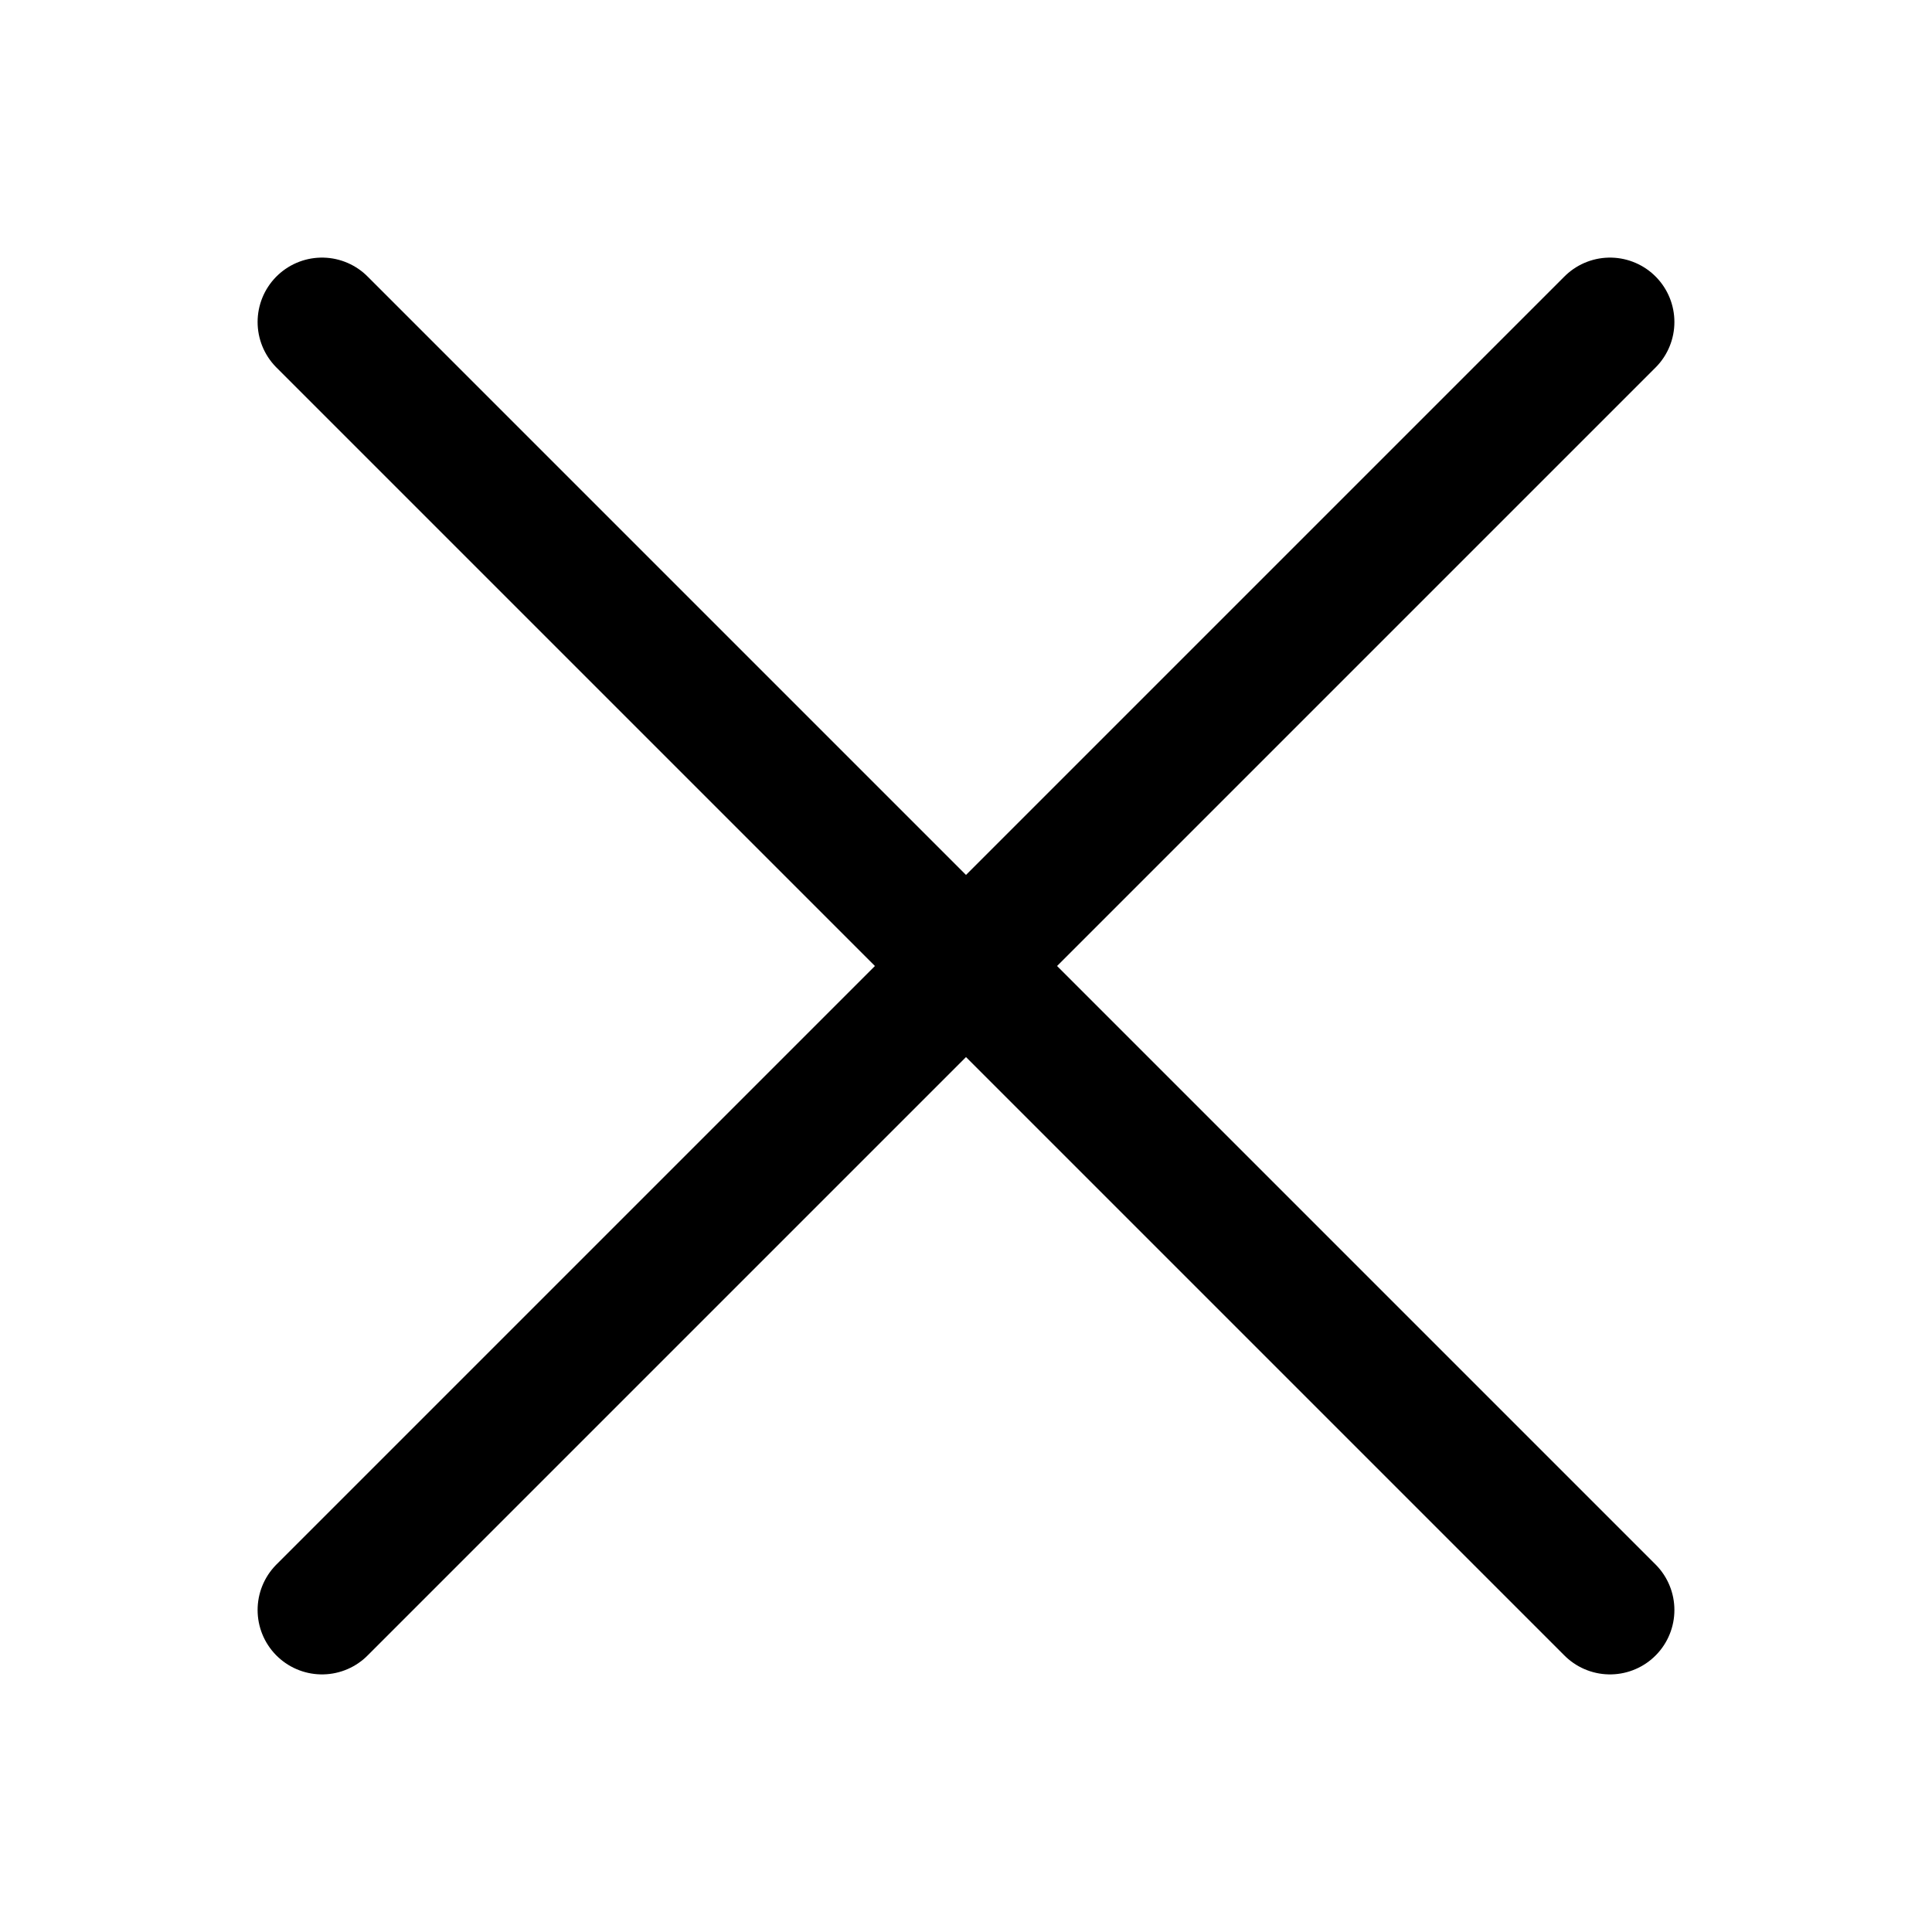
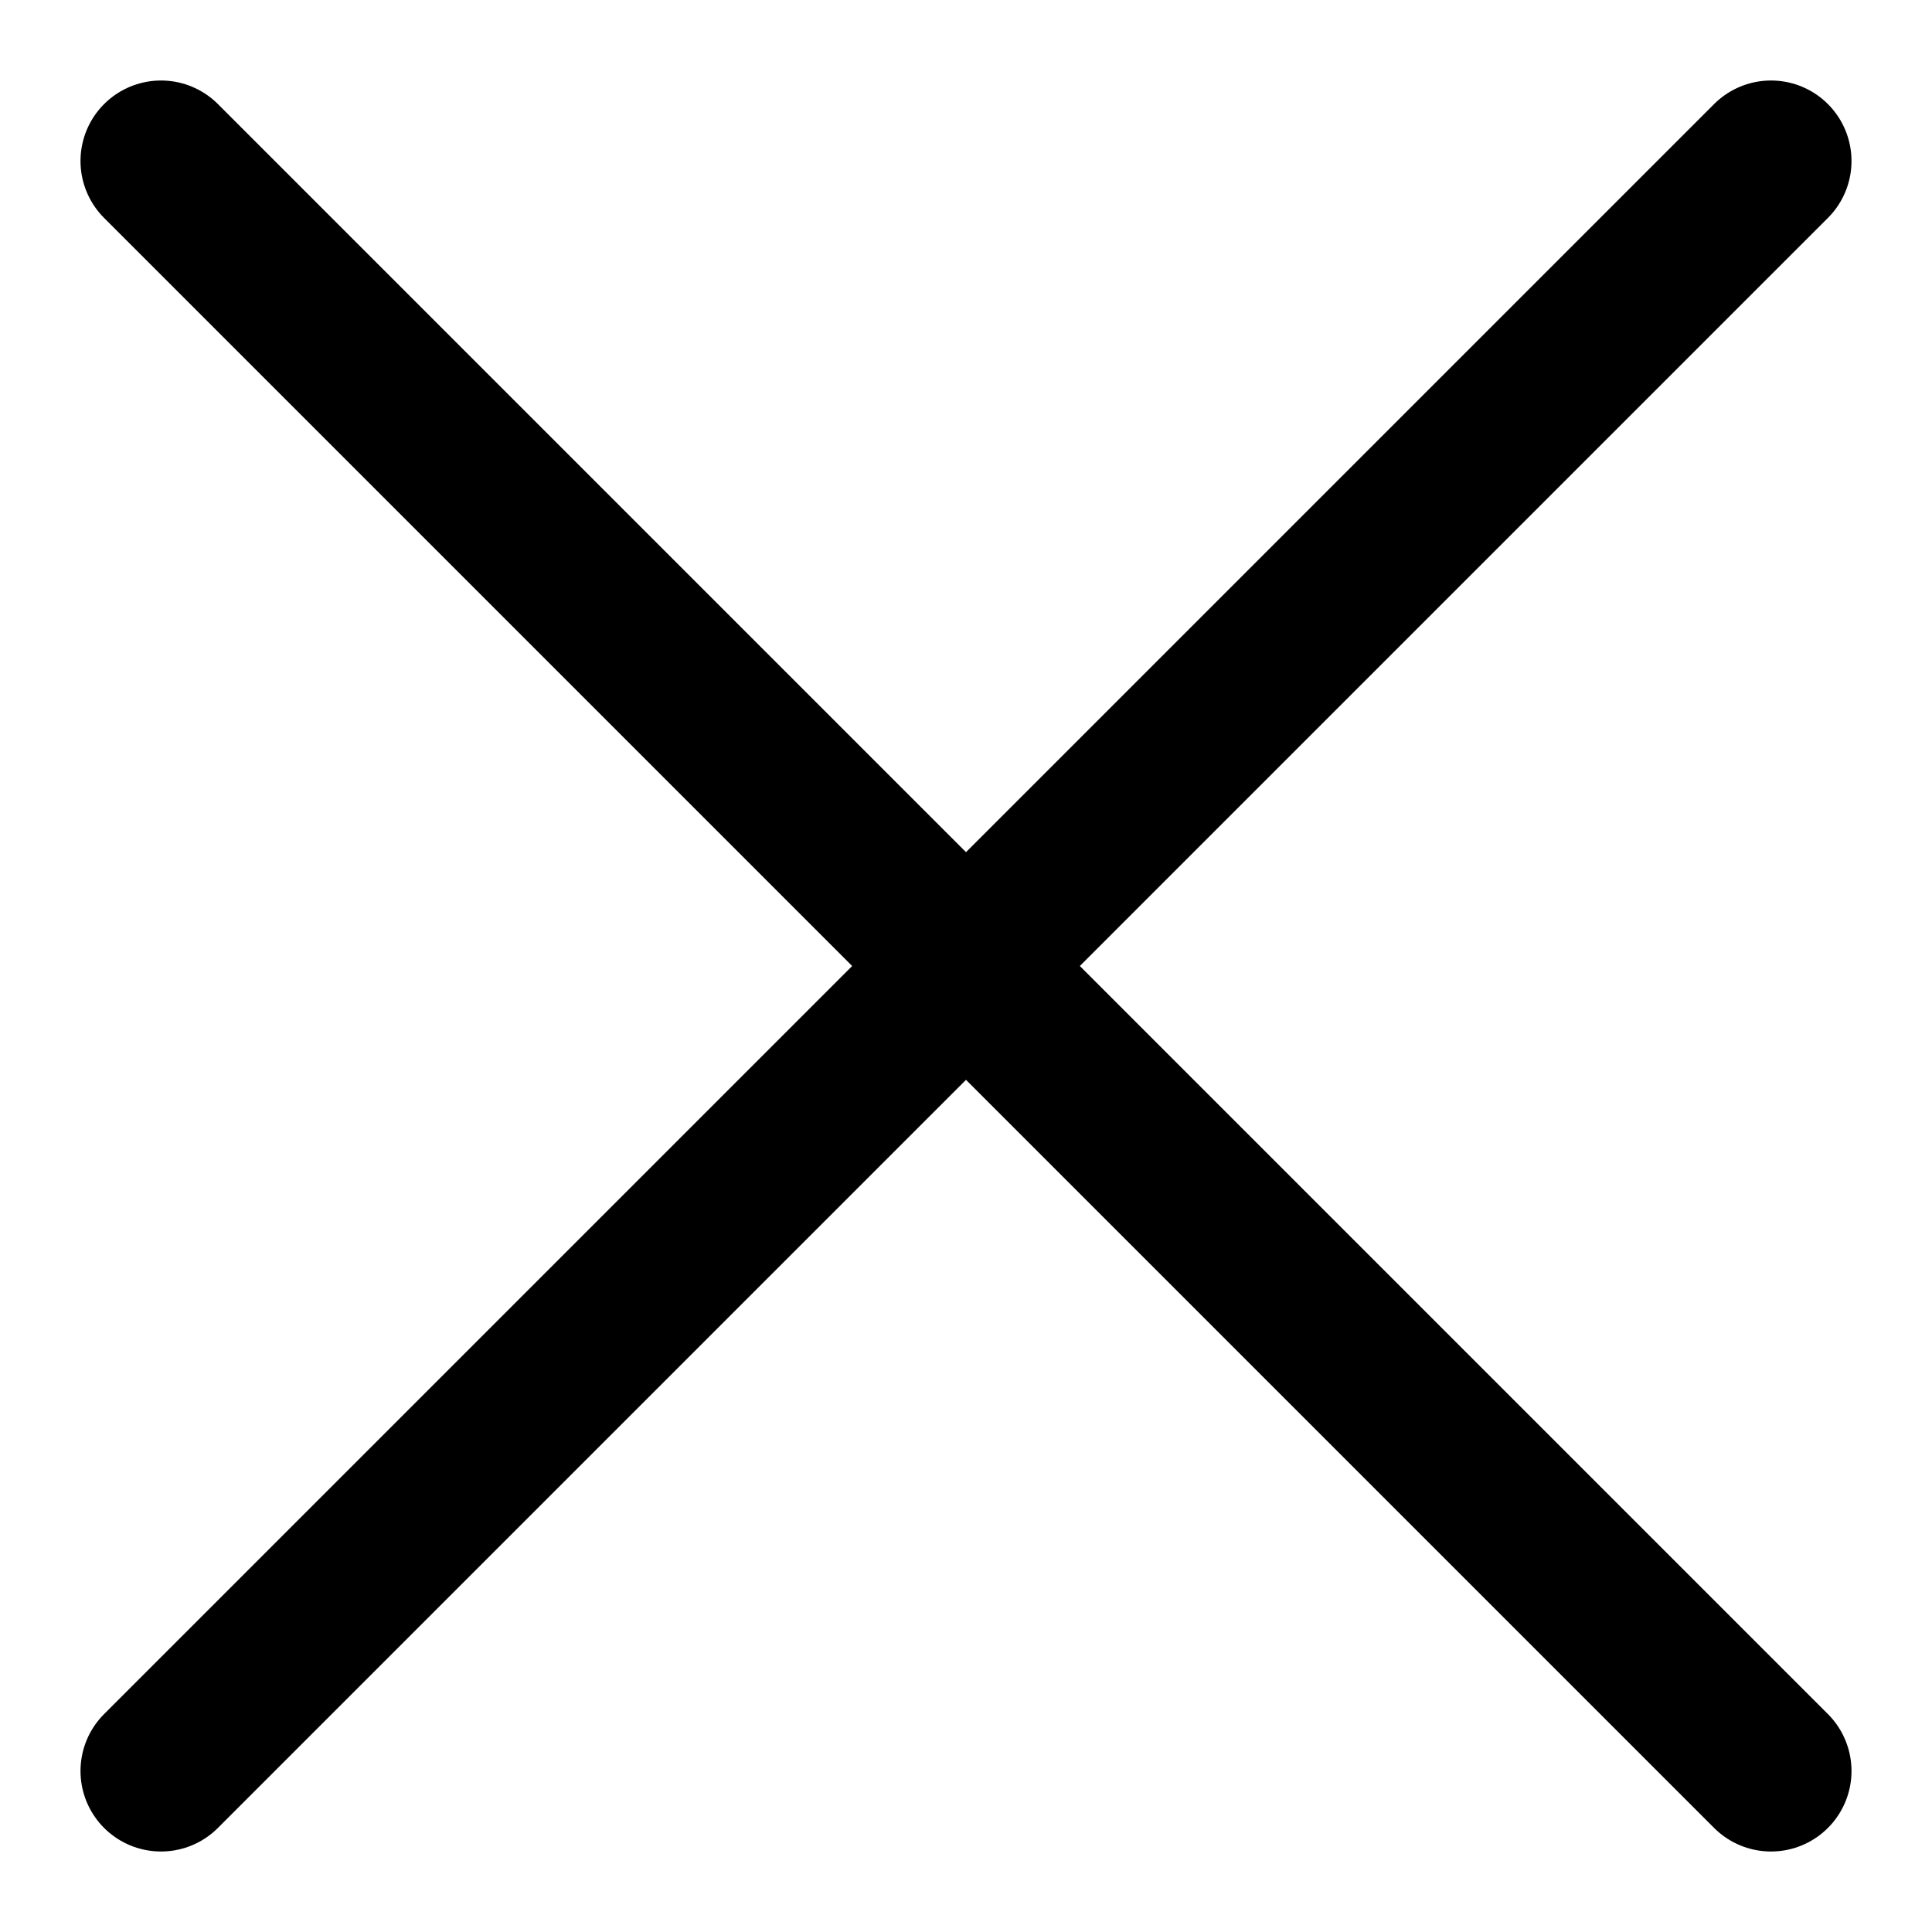
- <svg xmlns="http://www.w3.org/2000/svg" width="30" height="30" viewBox="0 0 30 30">
-   <g transform="translate(-45 -42)">
-     <rect width="30" height="30" transform="translate(45 42)" fill="none" />
-     <path d="M47.641,52l10,10,10-10" transform="translate(2.359 -5)" fill="none" stroke="#000" stroke-linecap="round" stroke-linejoin="round" stroke-width="2" />
-     <path d="M47.641,62l10-10,10,10" transform="translate(2.359 5)" fill="none" stroke="#000" stroke-linecap="round" stroke-linejoin="round" stroke-width="2" />
+ <svg xmlns="http://www.w3.org/2000/svg" width="24" height="24" viewBox="0 0 24 24">
+   <g transform="translate(-243 -34)">
+     <rect width="24" height="24" transform="translate(243 34)" fill="none" />
+     <g transform="translate(195 -11)">
+       <path d="M47.641,52l10,10,10-10" transform="translate(2.359 -5)" fill="none" stroke="#000" stroke-linecap="round" stroke-linejoin="round" stroke-width="2" />
+       <path d="M47.641,62l10-10,10,10" transform="translate(2.359 5)" fill="none" stroke="#000" stroke-linecap="round" stroke-linejoin="round" stroke-width="2" />
+     </g>
  </g>
</svg>
